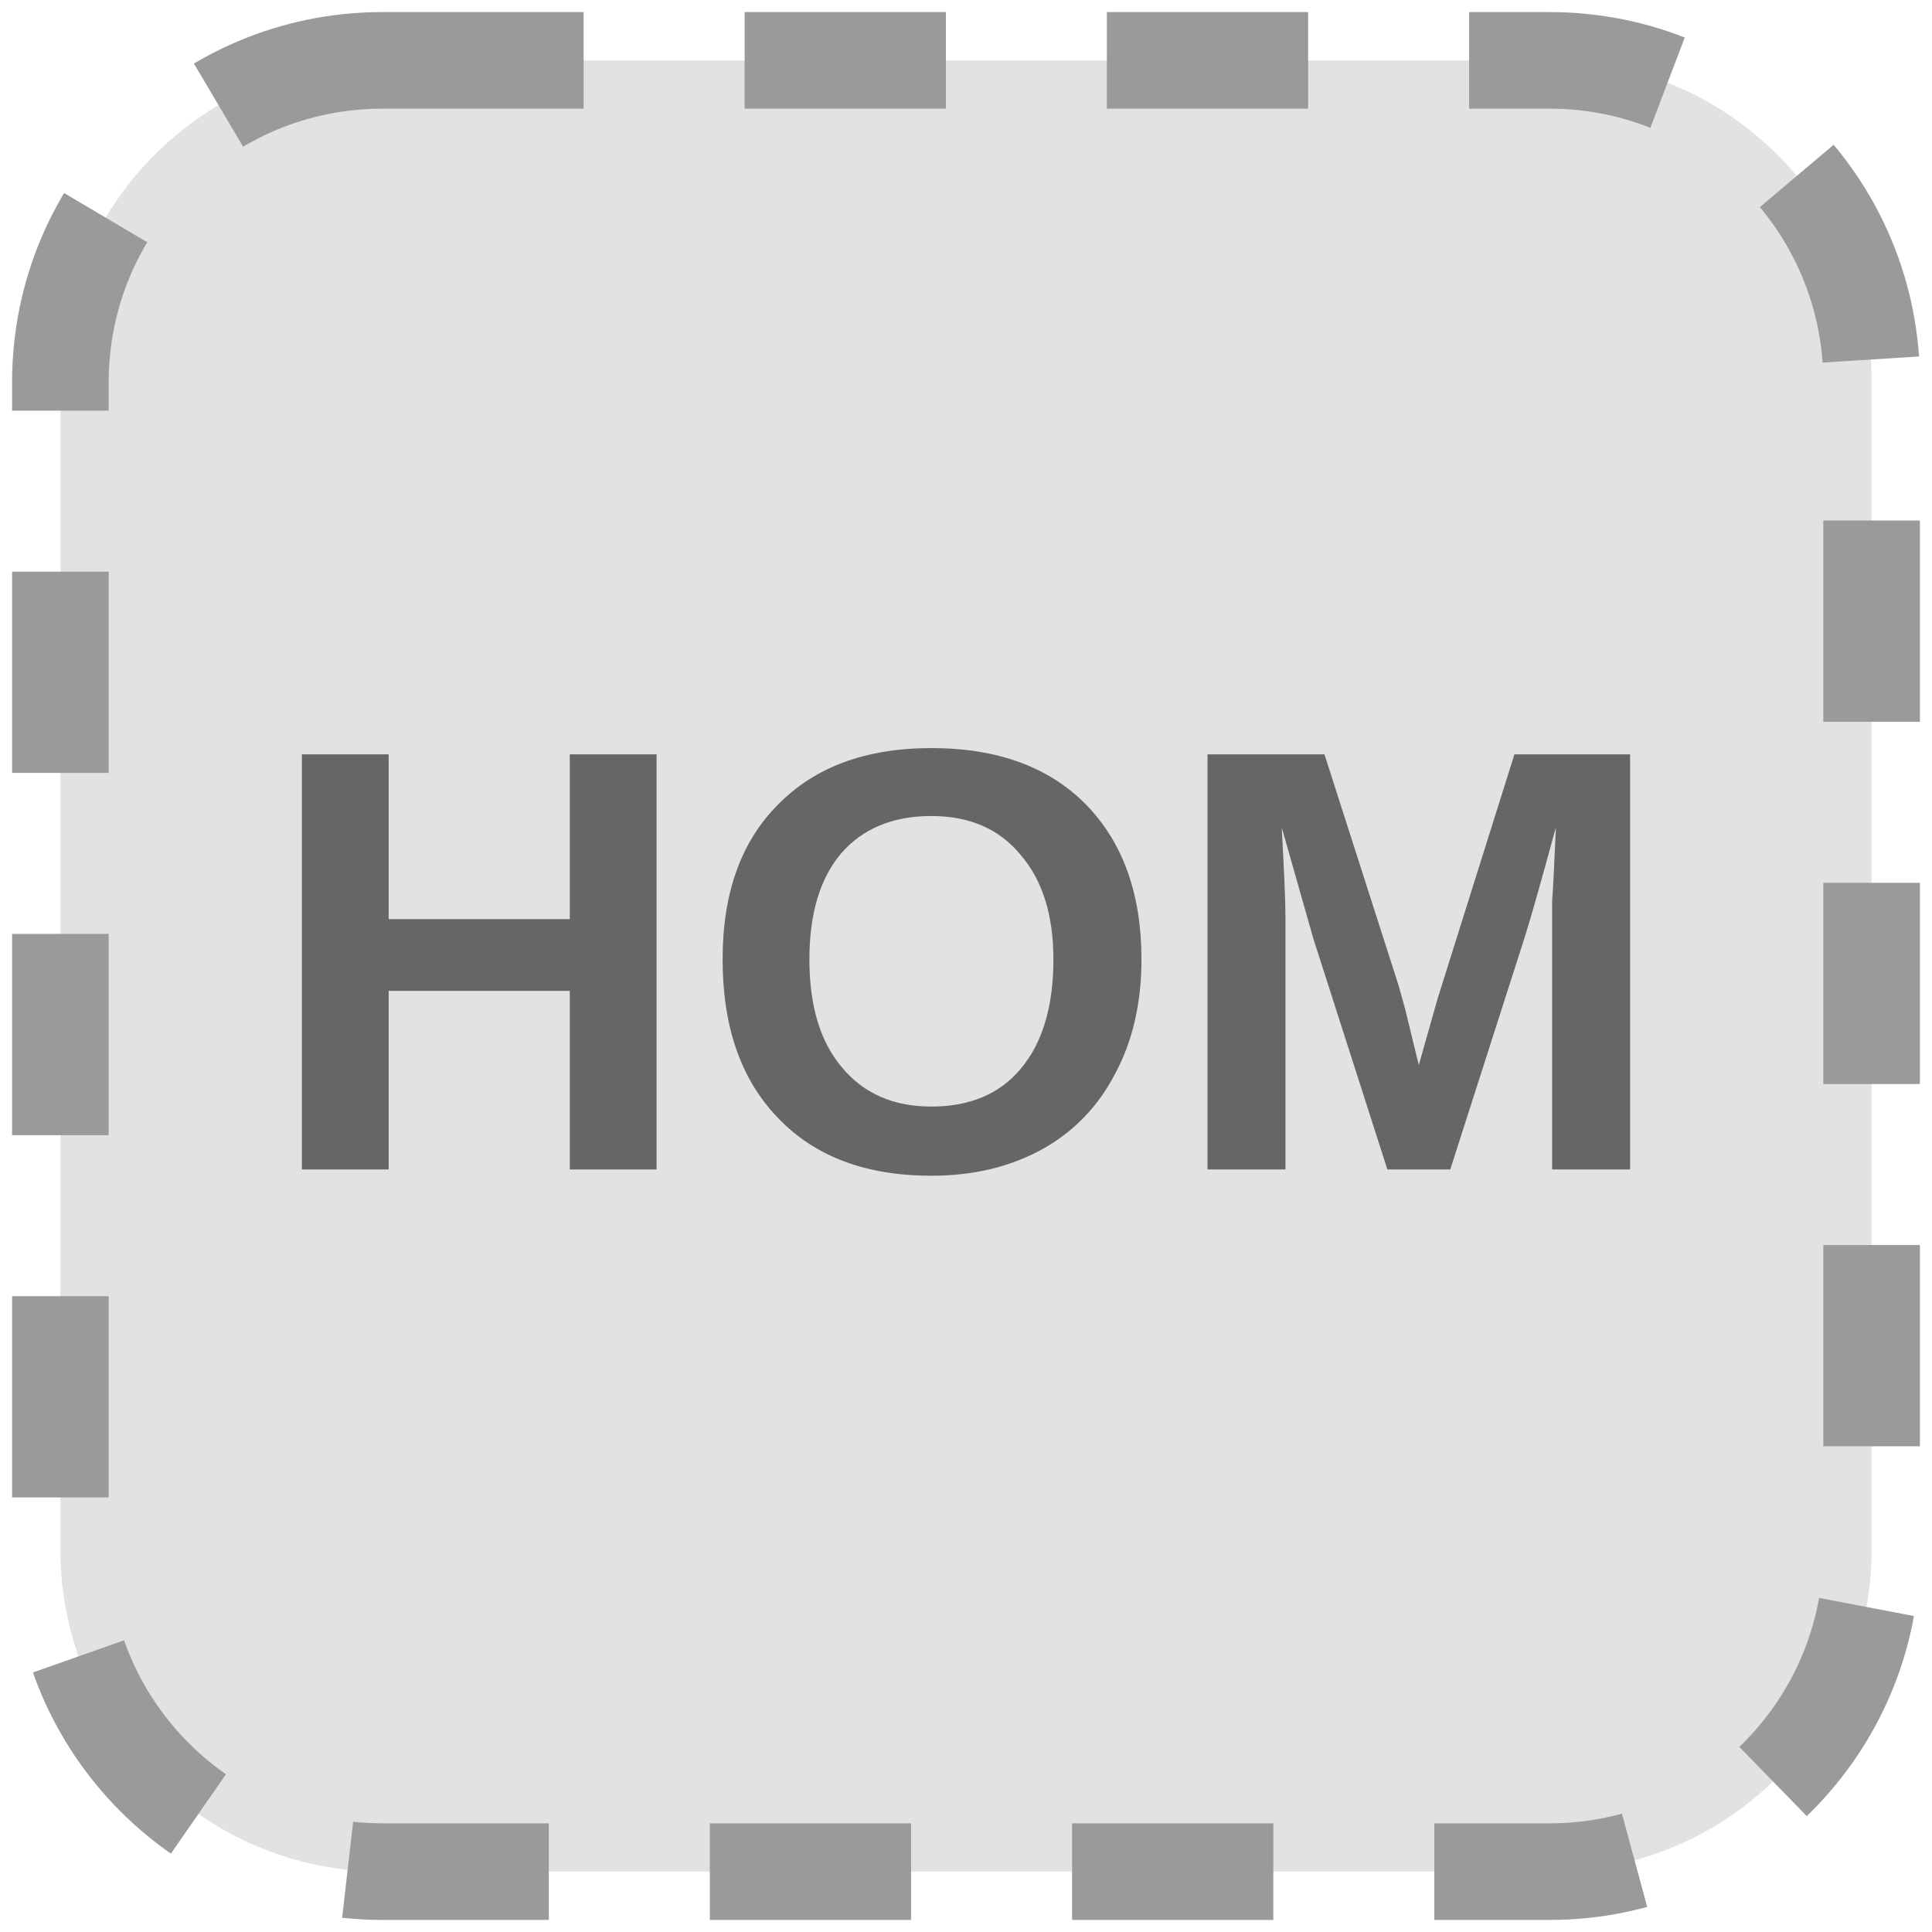
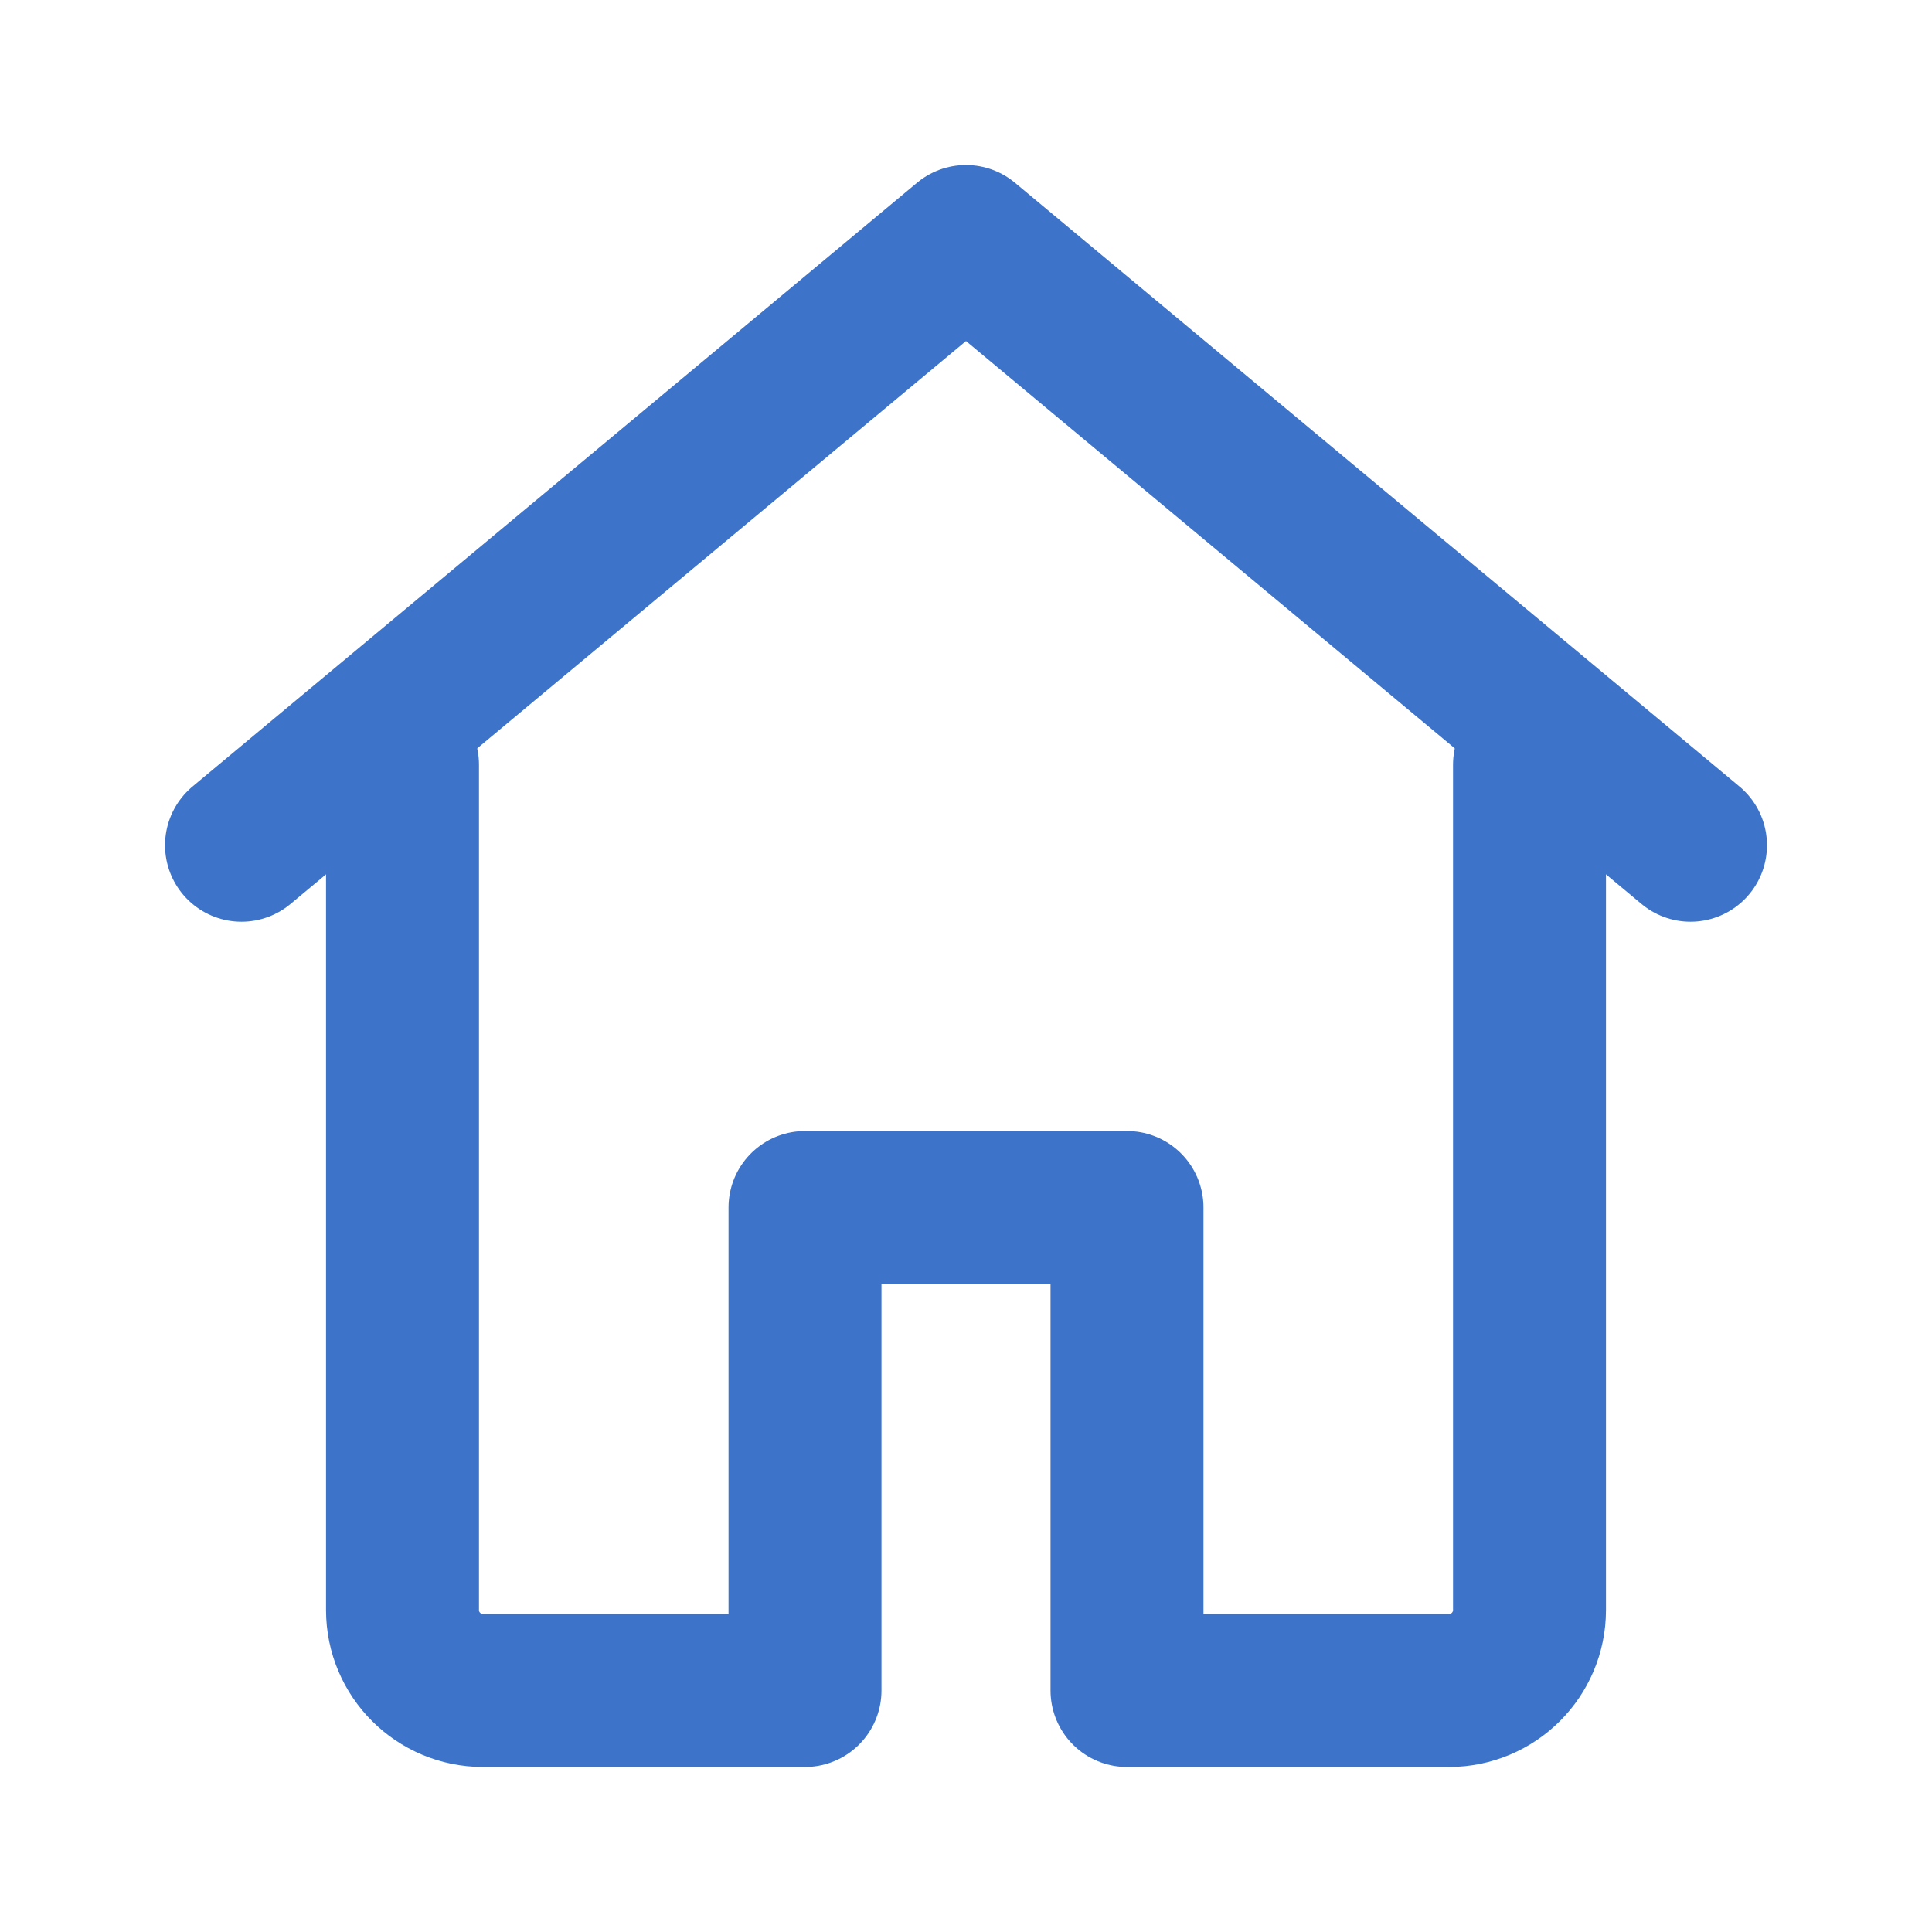
- <svg xmlns="http://www.w3.org/2000/svg" width="24" height="24" viewBox="0 0 24 24">
-   <rect x="0.75" y="0.75" width="22.5" height="22.5" rx="4" fill="#e2e2e2" stroke="#9a9a9a" stroke-width="1.2" stroke-dasharray="2.5 2" />
-   <text x="12" y="12.4" dominant-baseline="middle" text-anchor="middle" font-family="Arial, sans-serif" font-size="7.5" font-weight="700" fill="#666">HOM</text>
+ <svg xmlns="http://www.w3.org/2000/svg" width="24" height="24" viewBox="0 0 24 24" fill="none" stroke="#3d74c9" stroke-width="1.9" stroke-linecap="round" stroke-linejoin="round">
+   <path d="M3 10.5 12 3l9 7.5" />
+   <path d="M5 9.5V20a1 1 0 0 0 1 1h4v-6h4v6h4a1 1 0 0 0 1-1V9.5" />
</svg>
